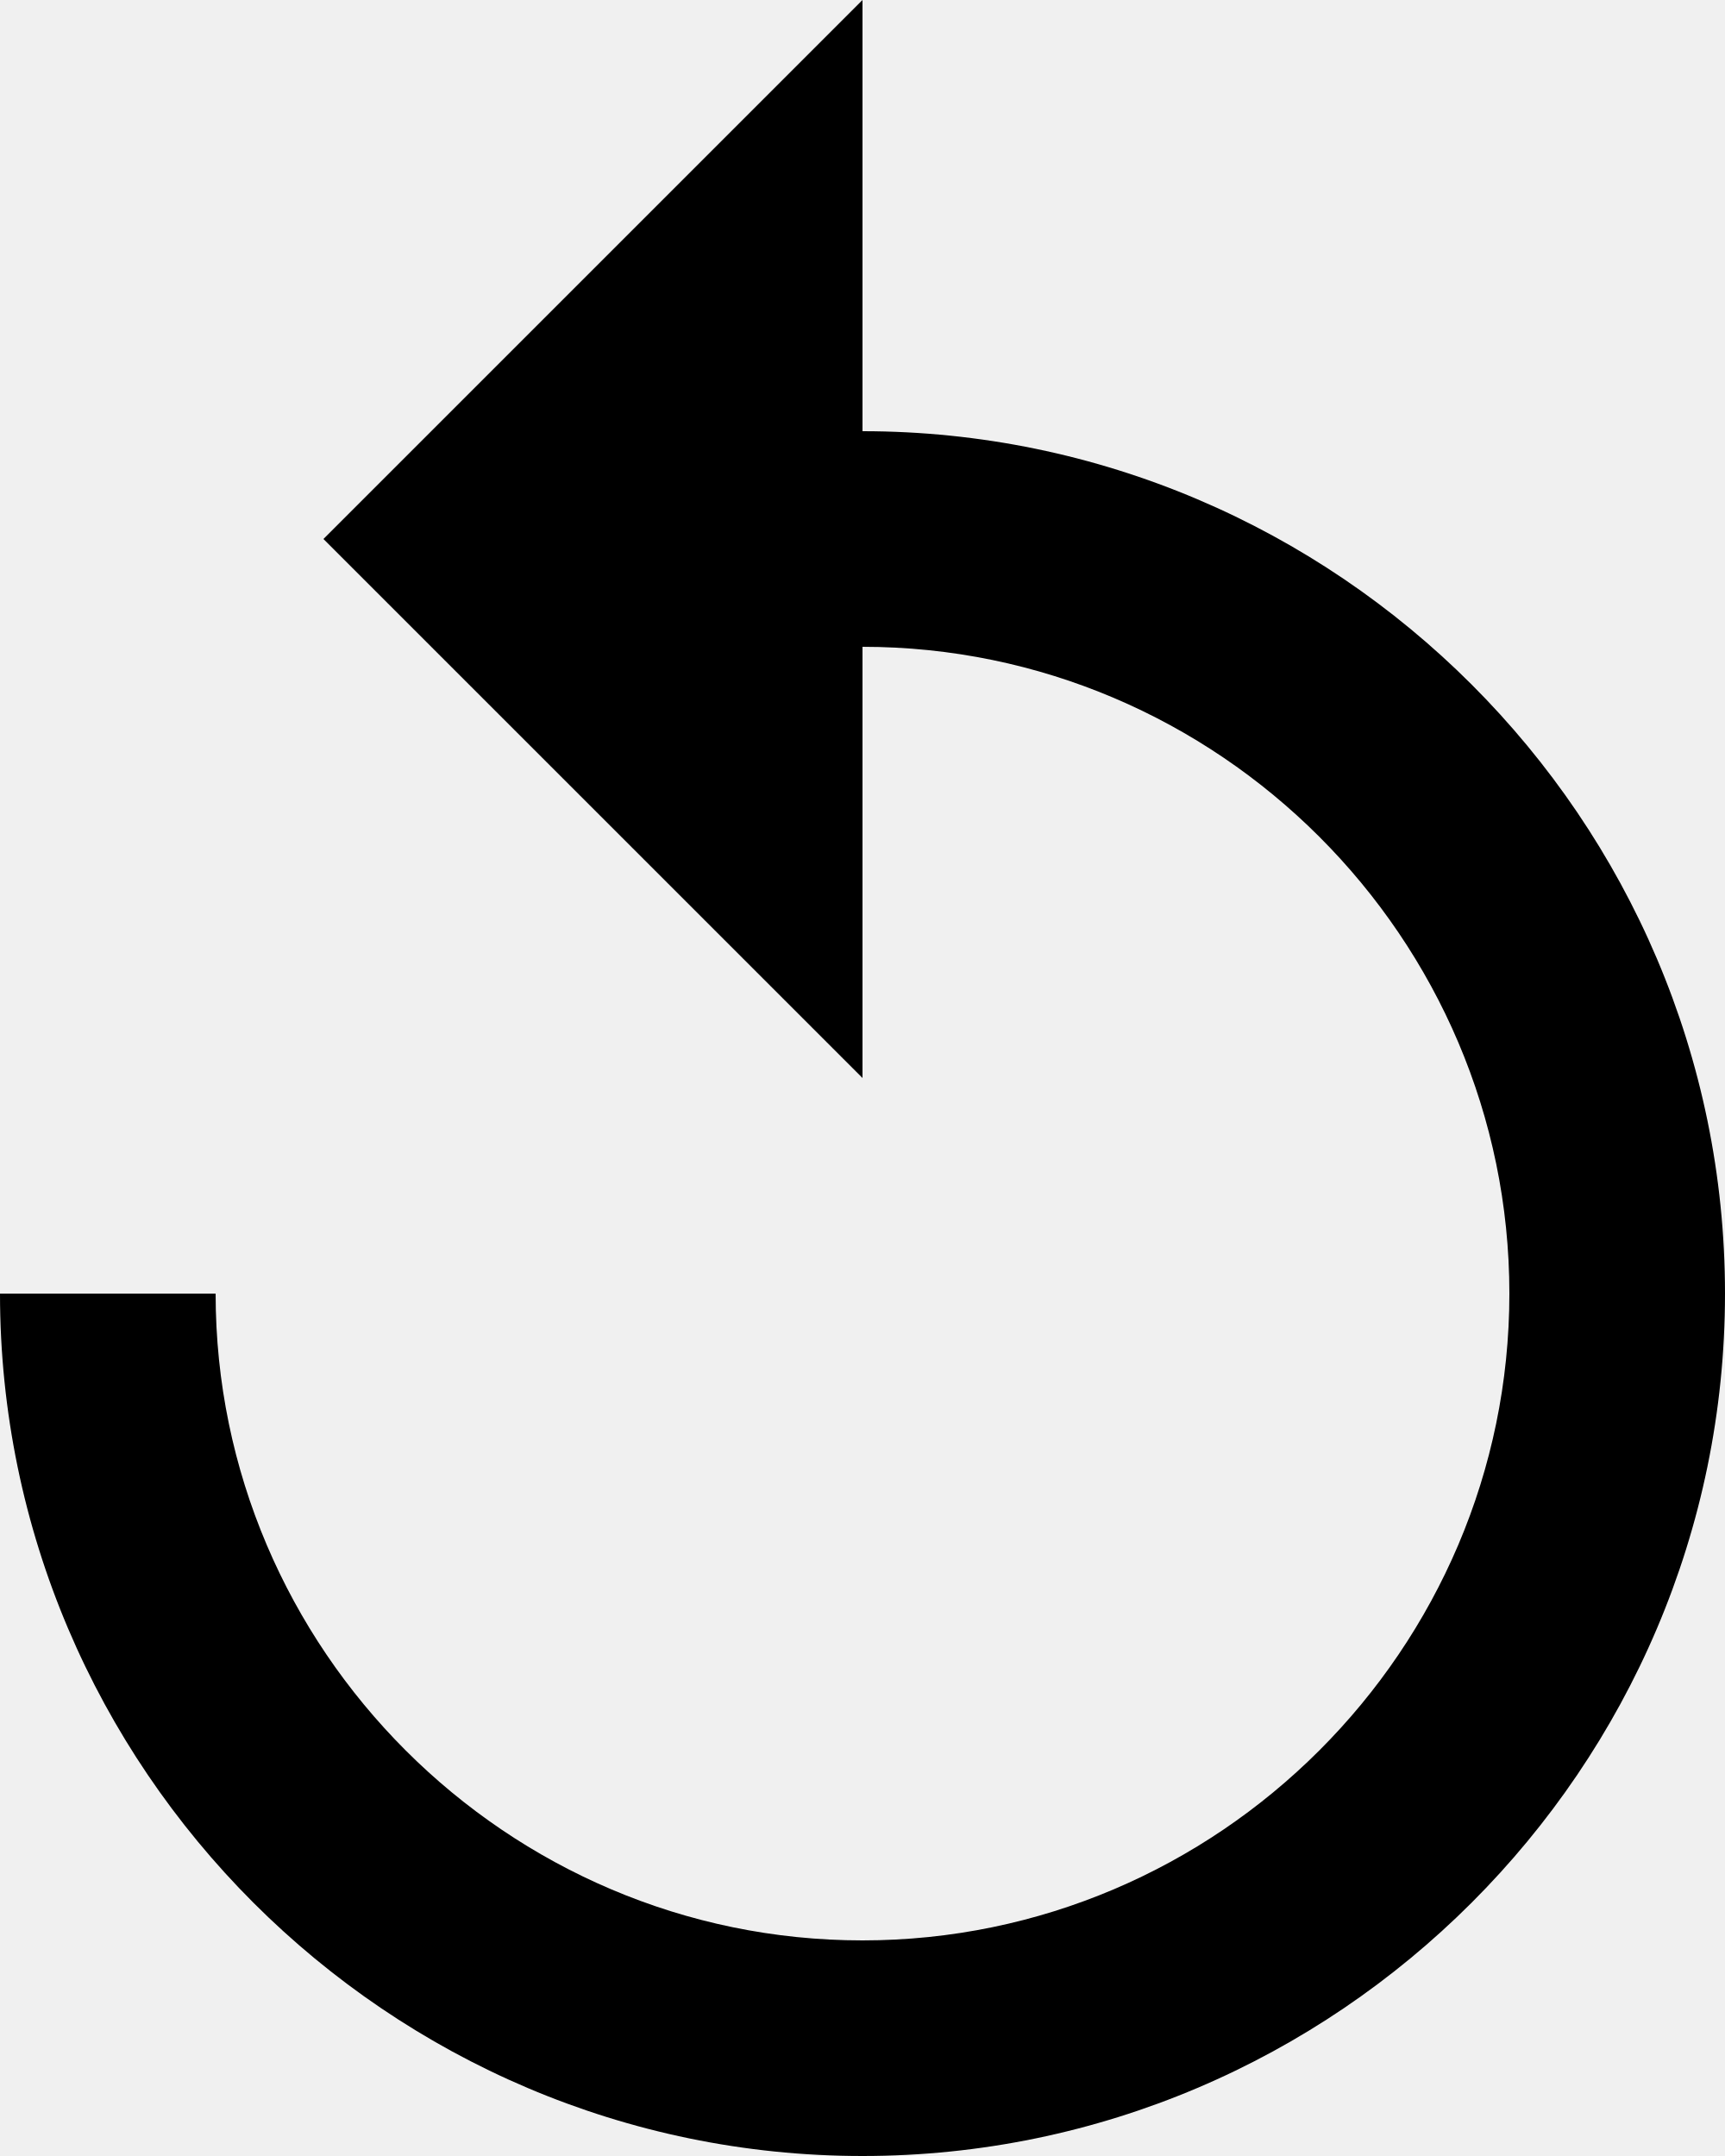
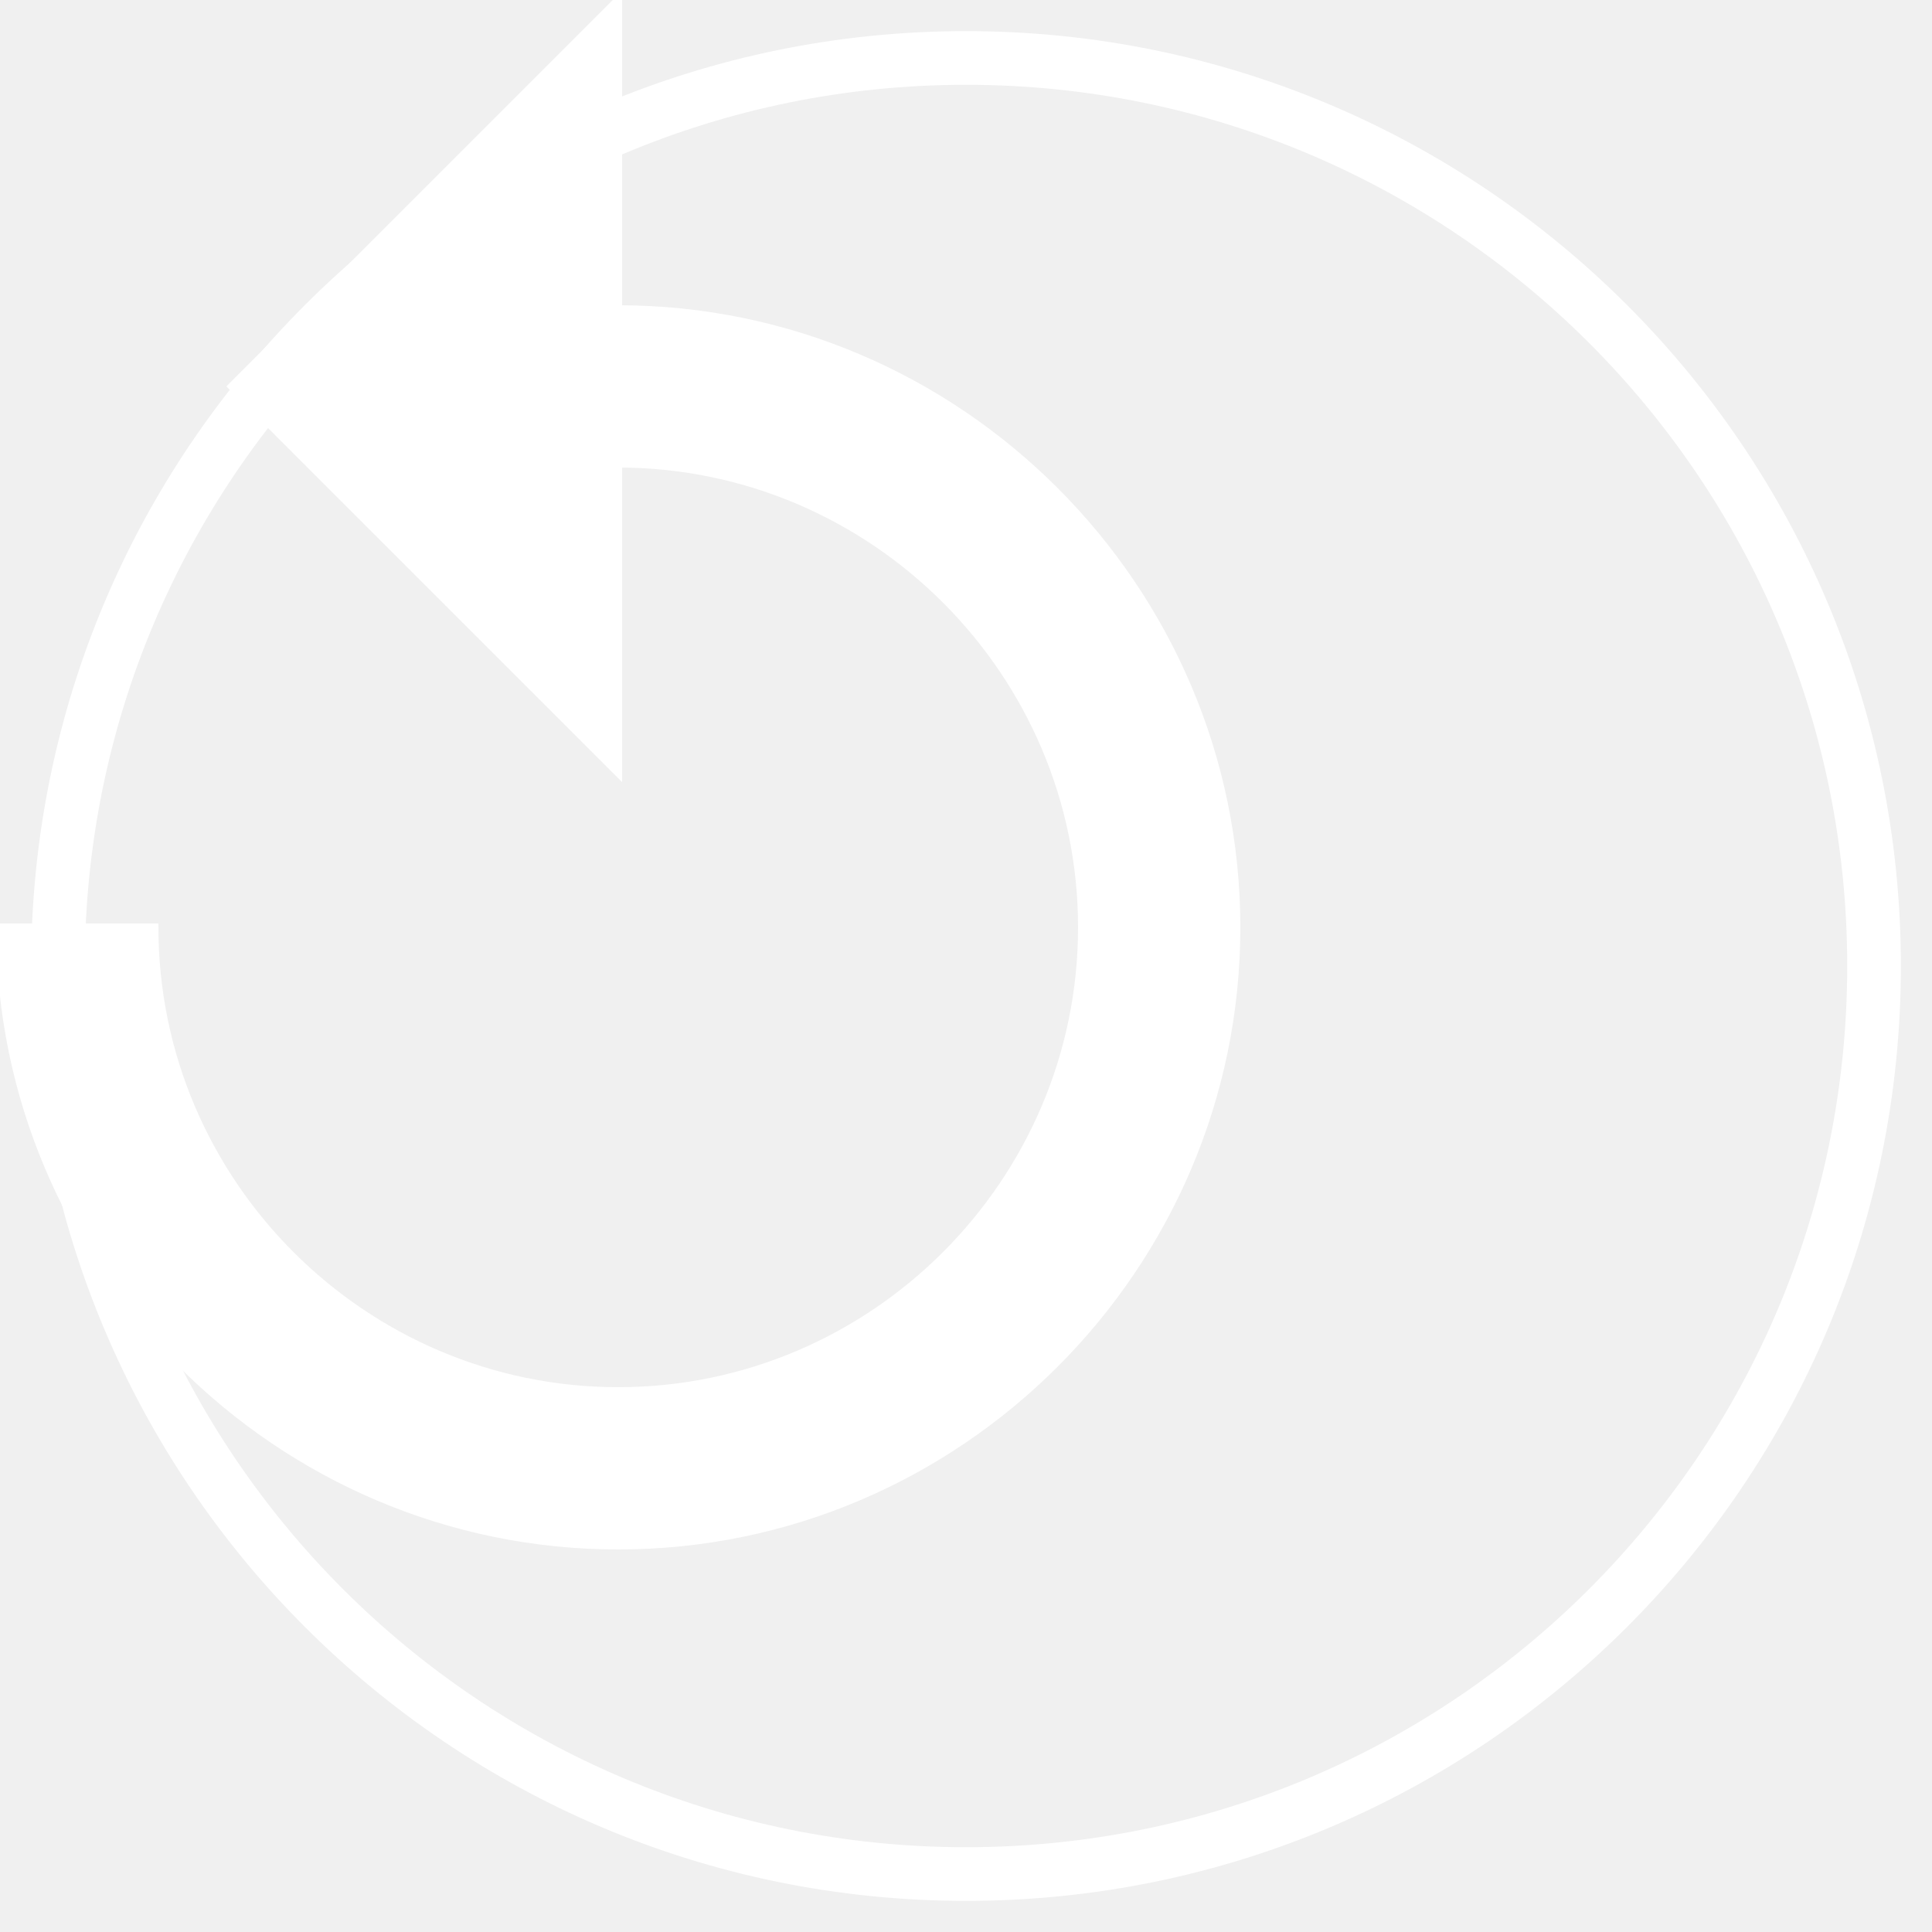
- <svg xmlns="http://www.w3.org/2000/svg" height="20px" version="1.1" viewBox="0 0 16 20" width="16px">
+ <svg xmlns="http://www.w3.org/2000/svg" version="1.1" viewBox="0 0 25 25" width="60pt" height="60pt">
  <defs />
  <g fill="none" fill-rule="evenodd" id="Page-1" stroke="none" stroke-width="1">
    <g fill="#000000" id="Icons-AV" transform="translate(-2, -127)">
      <g id="replay" transform="translate(2, 127)">
-         <path d="M8,4 L8,0 L3,5 L8,10 L8,6 C11.3,6 14,8.7 14,12 C14,15.3 11.3,18 8,18 C4.7,18 2,15.3 2,12 L0,12 C0,16.4 3.6,20 8,20 C12.4,20 16,16.4 16,12 C16,7.6 12.4,4 8,4 L8,4 Z" id="Shape" />
+         <path style="fill:none; stroke-width:1;stroke-linecap:butt;stroke-linejoin:miter;stroke:#FFFFFF;stroke-opacity:1;stroke-miterlimit:4;" d="M 34.92 18 C 34.92 27.343 27.343 34.92 18 34.92 C 8.657 34.92 1.08 27.343 1.08 18 C 1.08 8.657 8.657 1.08 18 1.08 C 27.343 1.08 34.92 8.657 34.92 18 Z M 34.92 18 " transform="matrix(0.694444,0,0,0.694444,0,0)" />
+         <path style="fill-rule:evenodd;fill:#FFFFFF;fill-opacity:1;stroke-width:0.1;stroke-linecap:butt;stroke-linejoin:miter;stroke:#FFFFFF;stroke-opacity:1;stroke-miterlimit:4;" d="M8,4 L8,0 L3,5 L8,10 L8,6 C11.3,6 14,8.7 14,12 C14,15.3 11.3,18 8,18 C4.7,18 2,15.3 2,12 L0,12 C0,16.4 3.6,20 8,20 C12.4,20 16,16.4 16,12 C16,7.6 12.4,4 8,4 L8,4 Z" id="Shape" />
      </g>
    </g>
  </g>
</svg>
